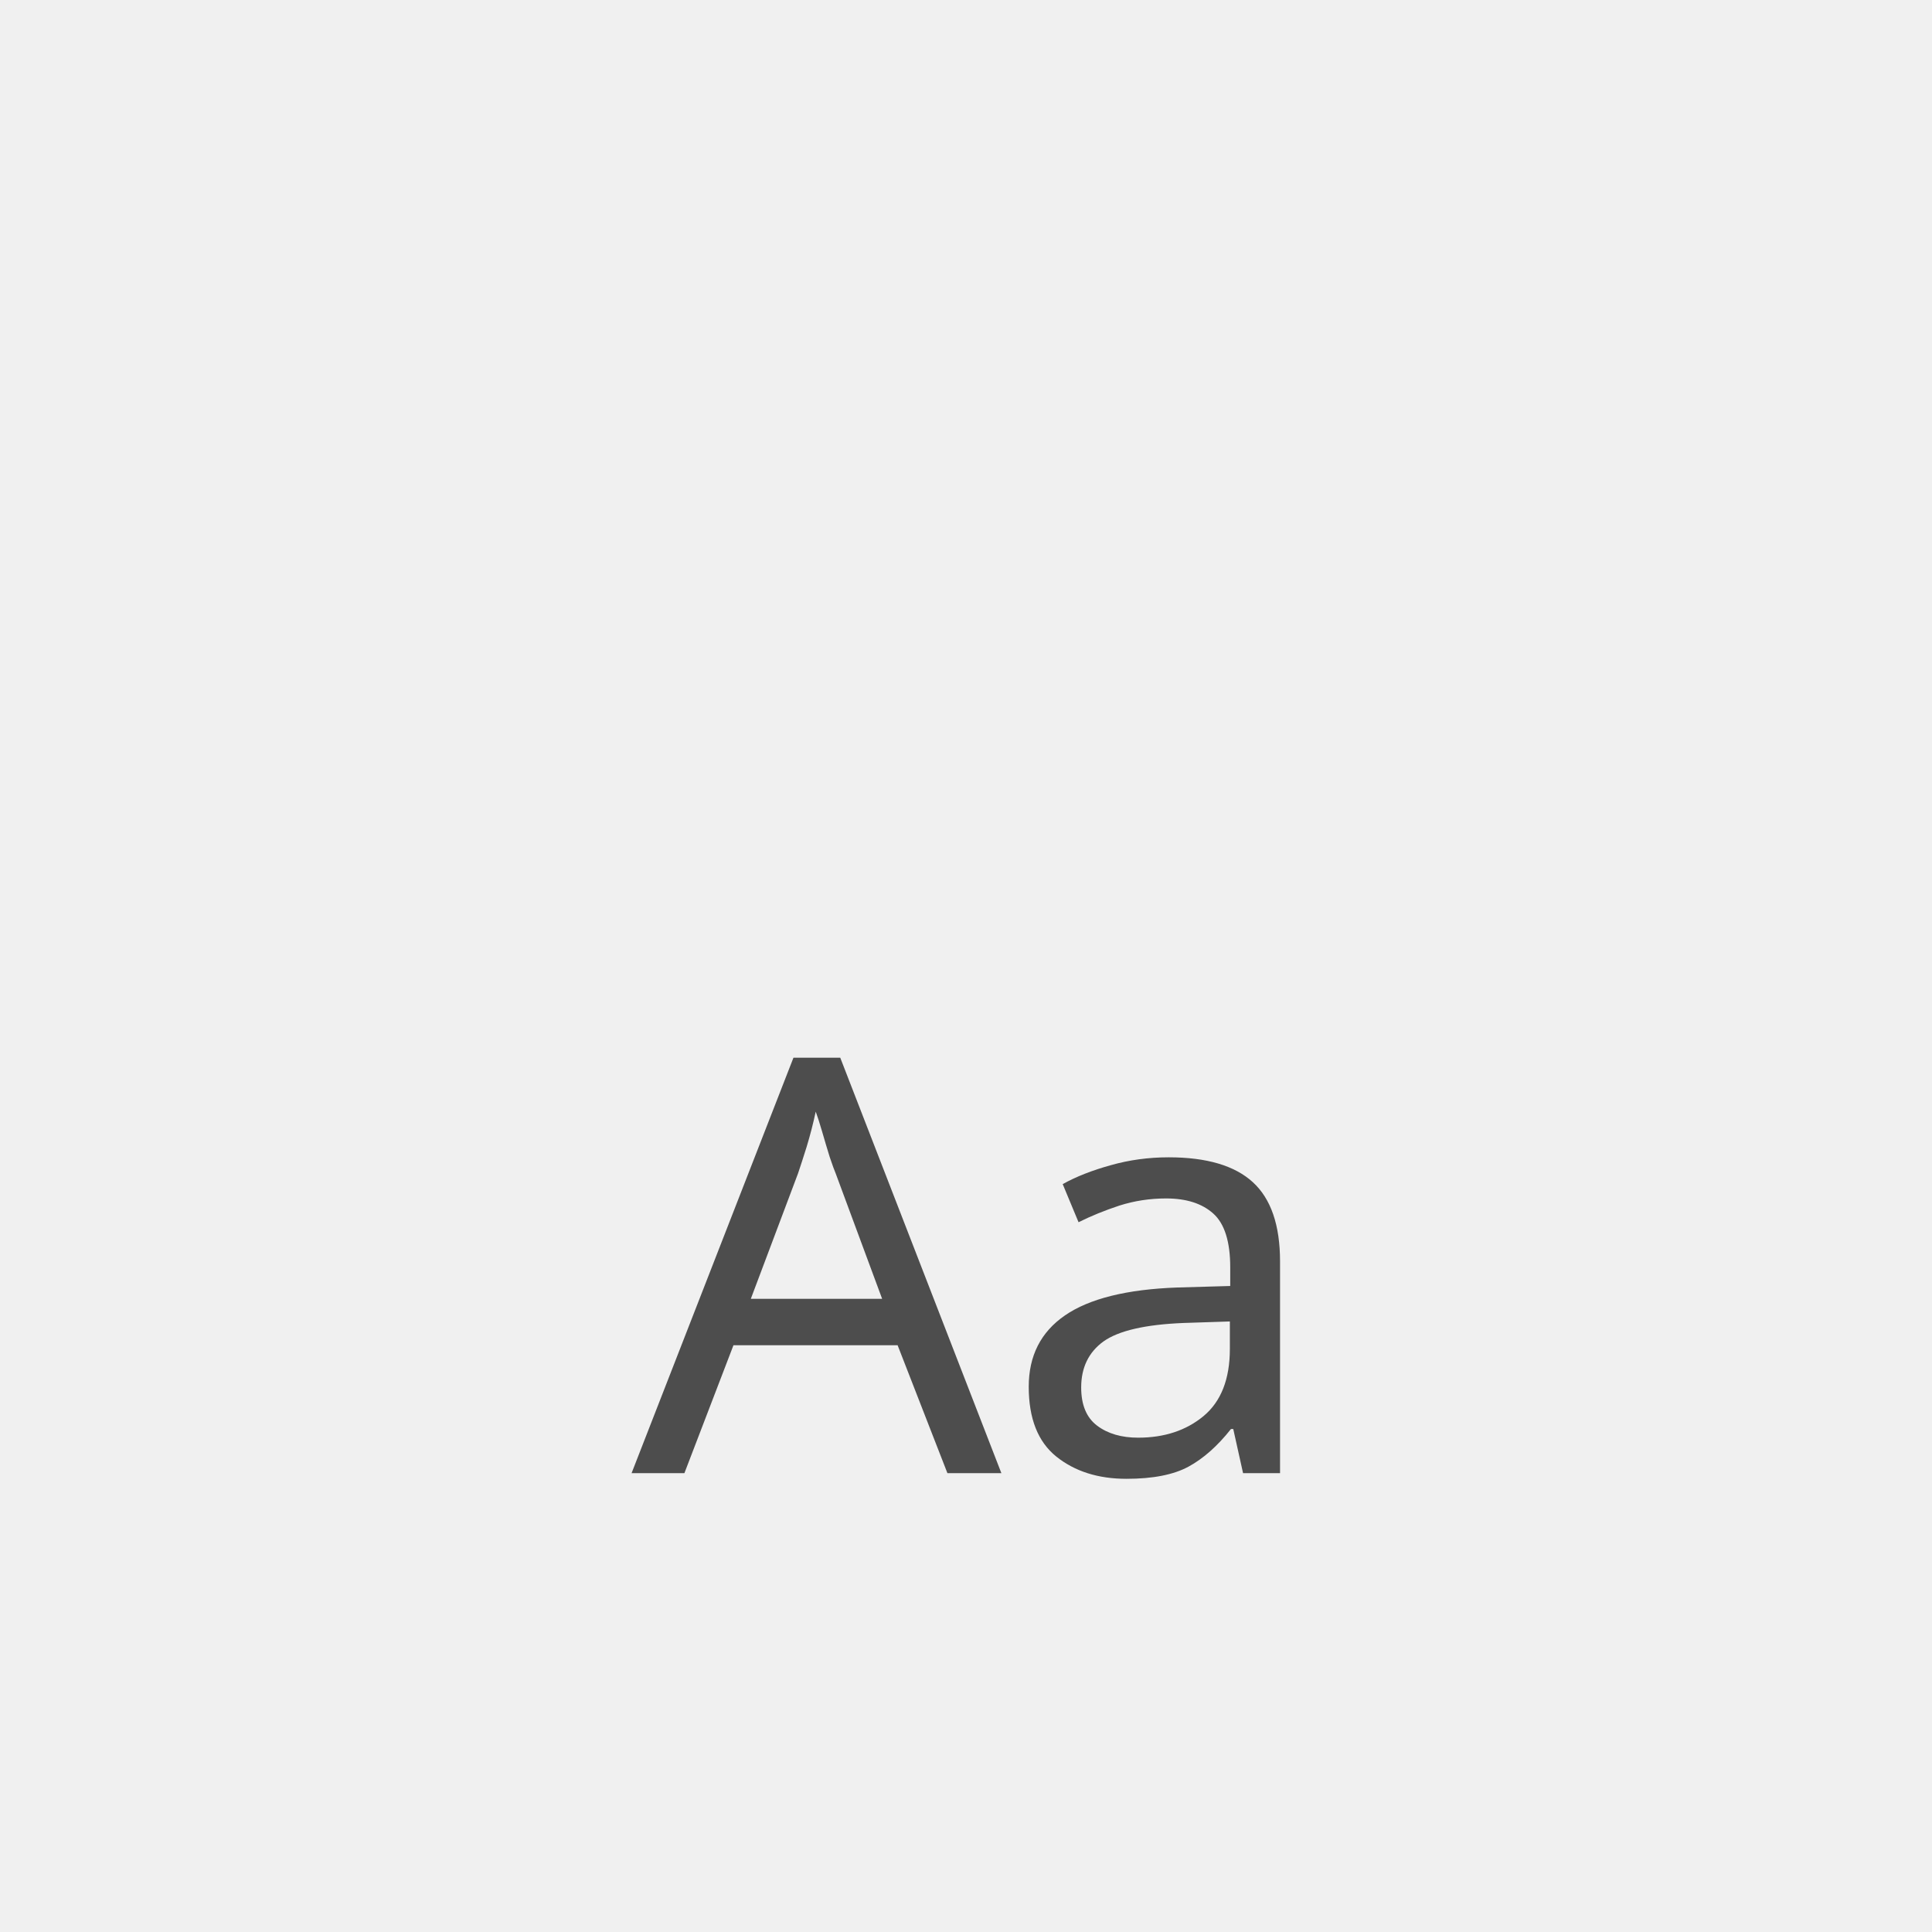
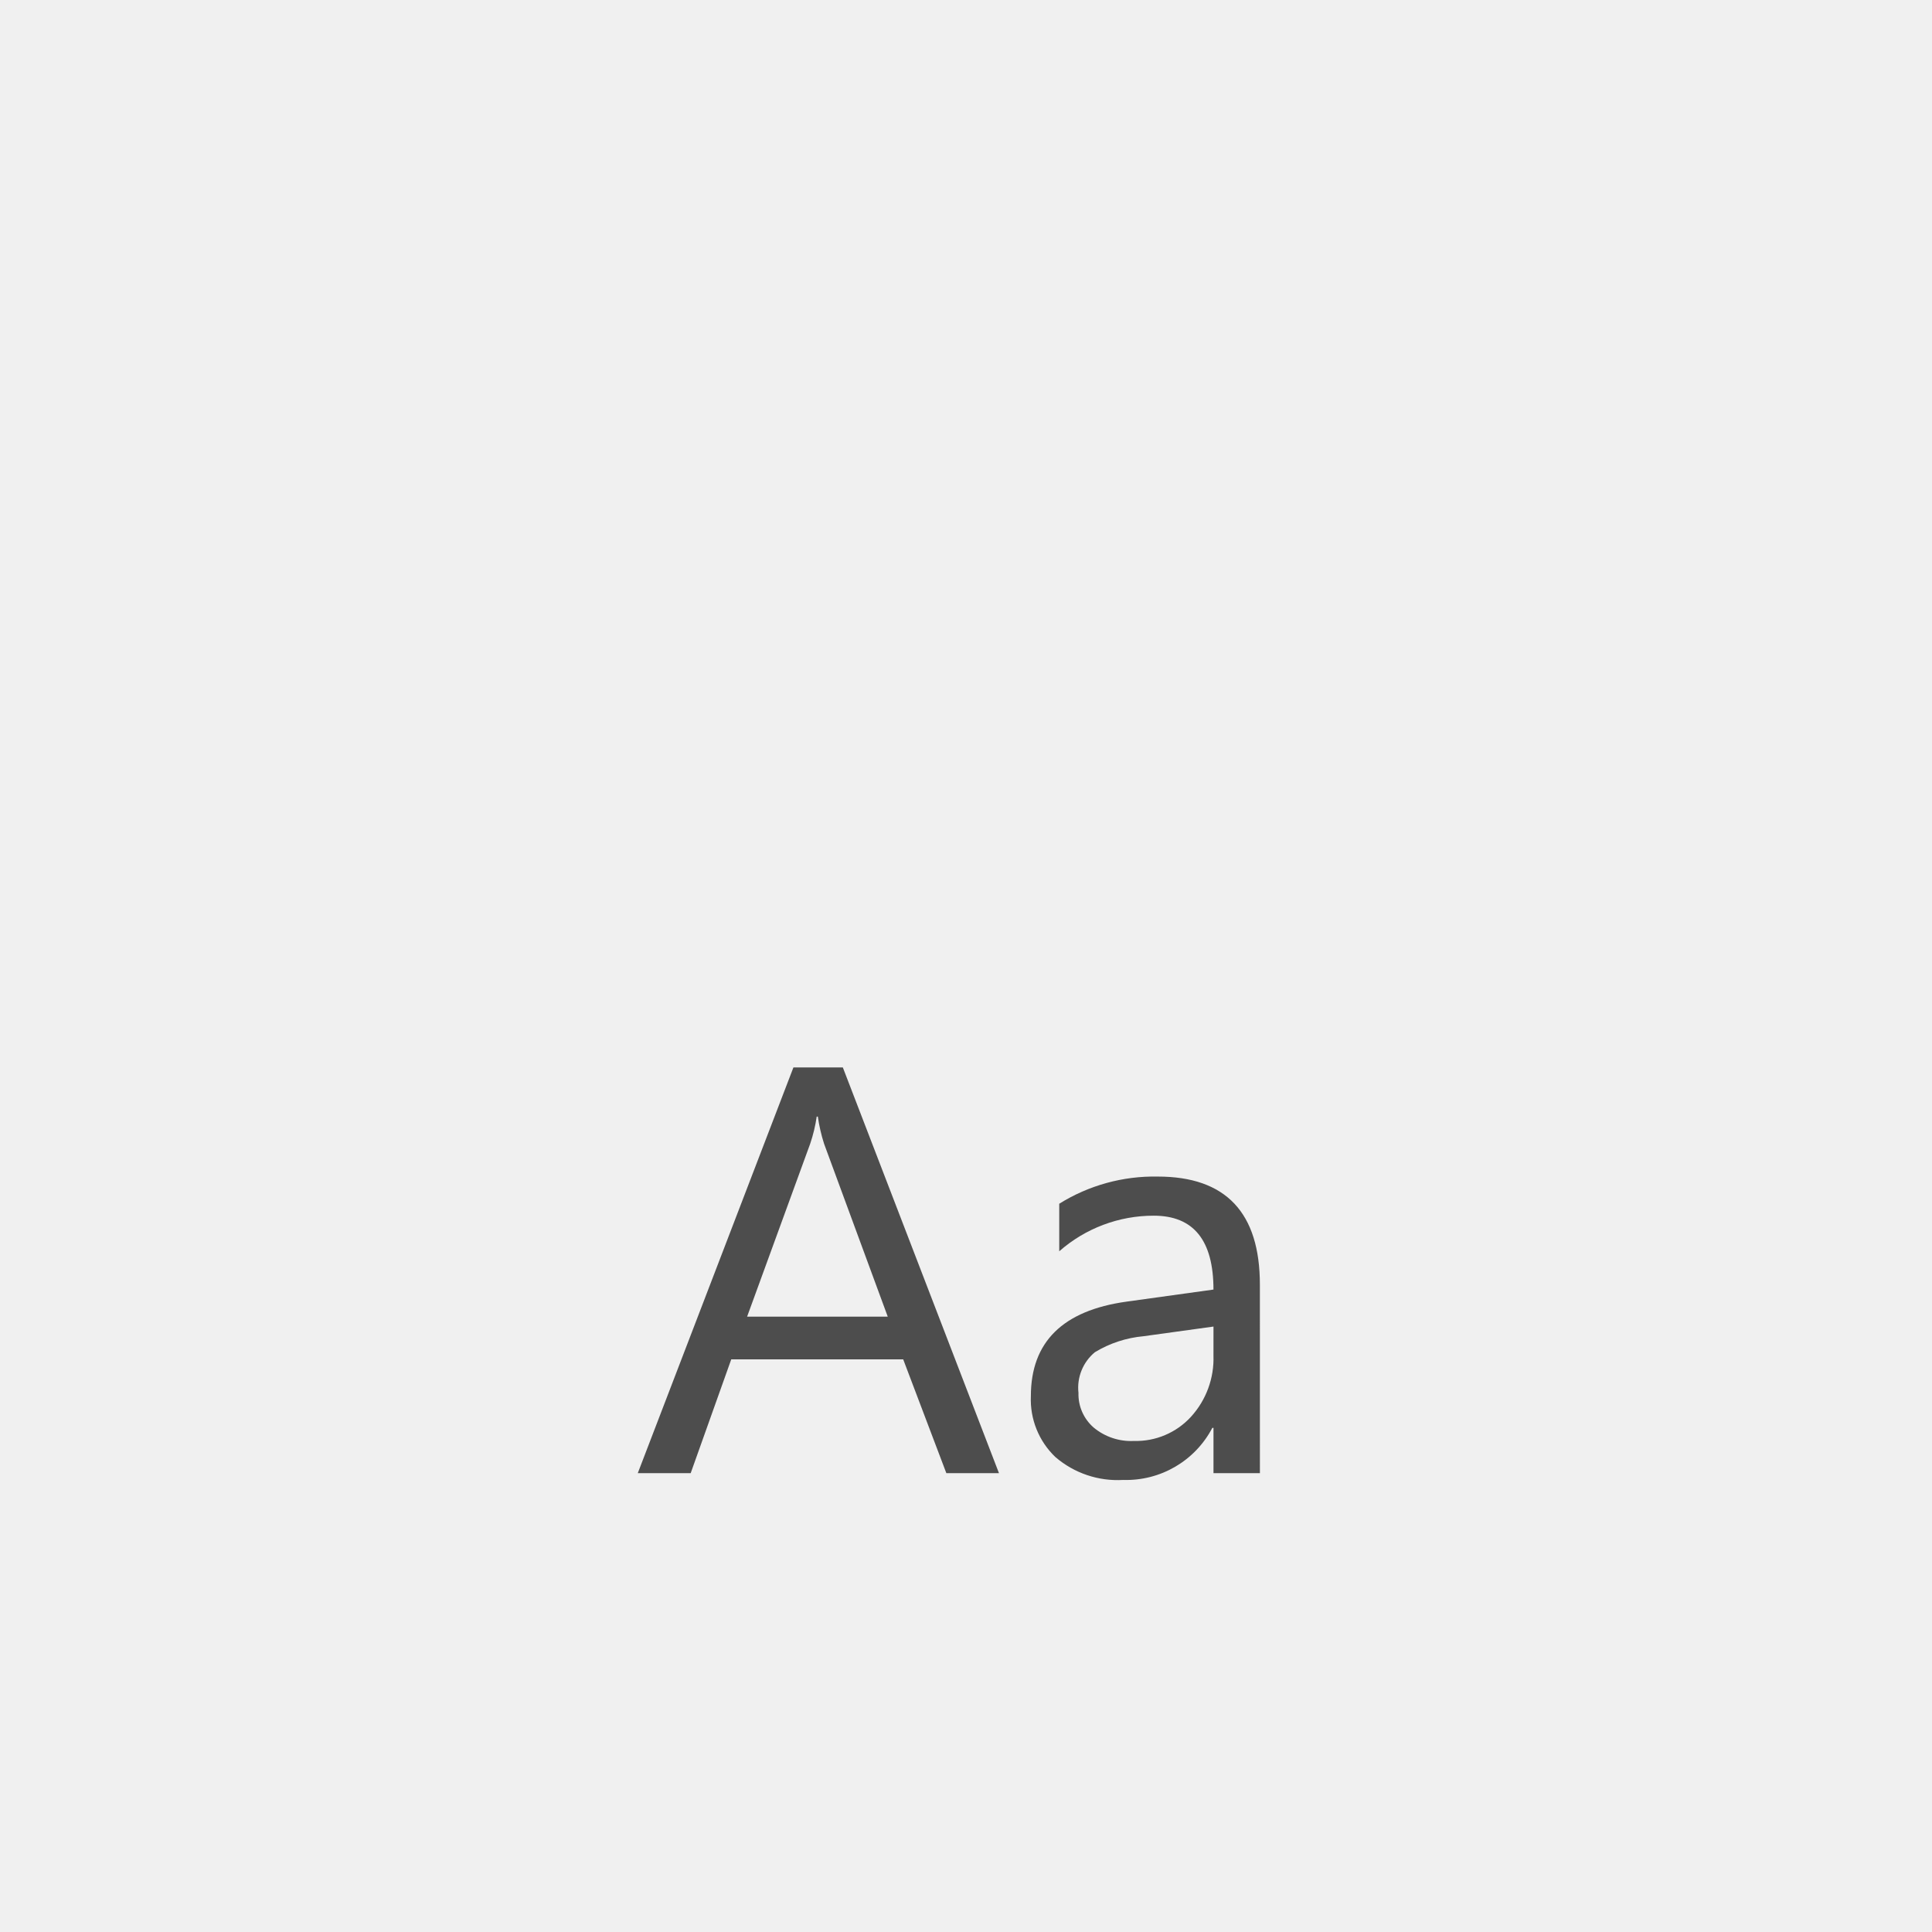
<svg xmlns="http://www.w3.org/2000/svg" width="80" height="80" viewBox="0 0 80 80">
  <g transform="translate(-1 -1)">
    <rect width="80" height="80" transform="translate(1 1)" fill="#f0f0f0" />
-     <text transform="translate(41 62)" fill="#4d4d4d" font-size="24" font-family="SegoeUI, Segoe UI">
-       <tspan x="-13.846" y="0">Aa</tspan>
-     </text>
+     <path d="M1.365,0H-.814L-2.6-4.711H-9.721L-11.4,0h-2.191l6.445-16.8H-5.1ZM-3.24-6.48l-2.637-7.16a6.856,6.856,0,0,1-.258-1.125h-.047a6.277,6.277,0,0,1-.27,1.125L-9.064-6.48ZM12.17,0H10.248V-1.875H10.2A4.024,4.024,0,0,1,6.51.281,3.945,3.945,0,0,1,3.7-.668a3.289,3.289,0,0,1-1.014-2.52q0-3.363,3.961-3.914l3.6-.5q0-3.059-2.473-3.059A5.907,5.907,0,0,0,3.861-9.187v-1.969a7.437,7.437,0,0,1,4.078-1.125q4.23,0,4.23,4.477ZM10.248-6.07l-2.895.4a4.7,4.7,0,0,0-2.016.662,1.91,1.91,0,0,0-.68,1.682,1.832,1.832,0,0,0,.627,1.436,2.423,2.423,0,0,0,1.67.557,3.085,3.085,0,0,0,2.361-1,3.58,3.58,0,0,0,.932-2.537Z" transform="translate(41 62)" fill="#4d4d4d" />
  </g>
</svg>
